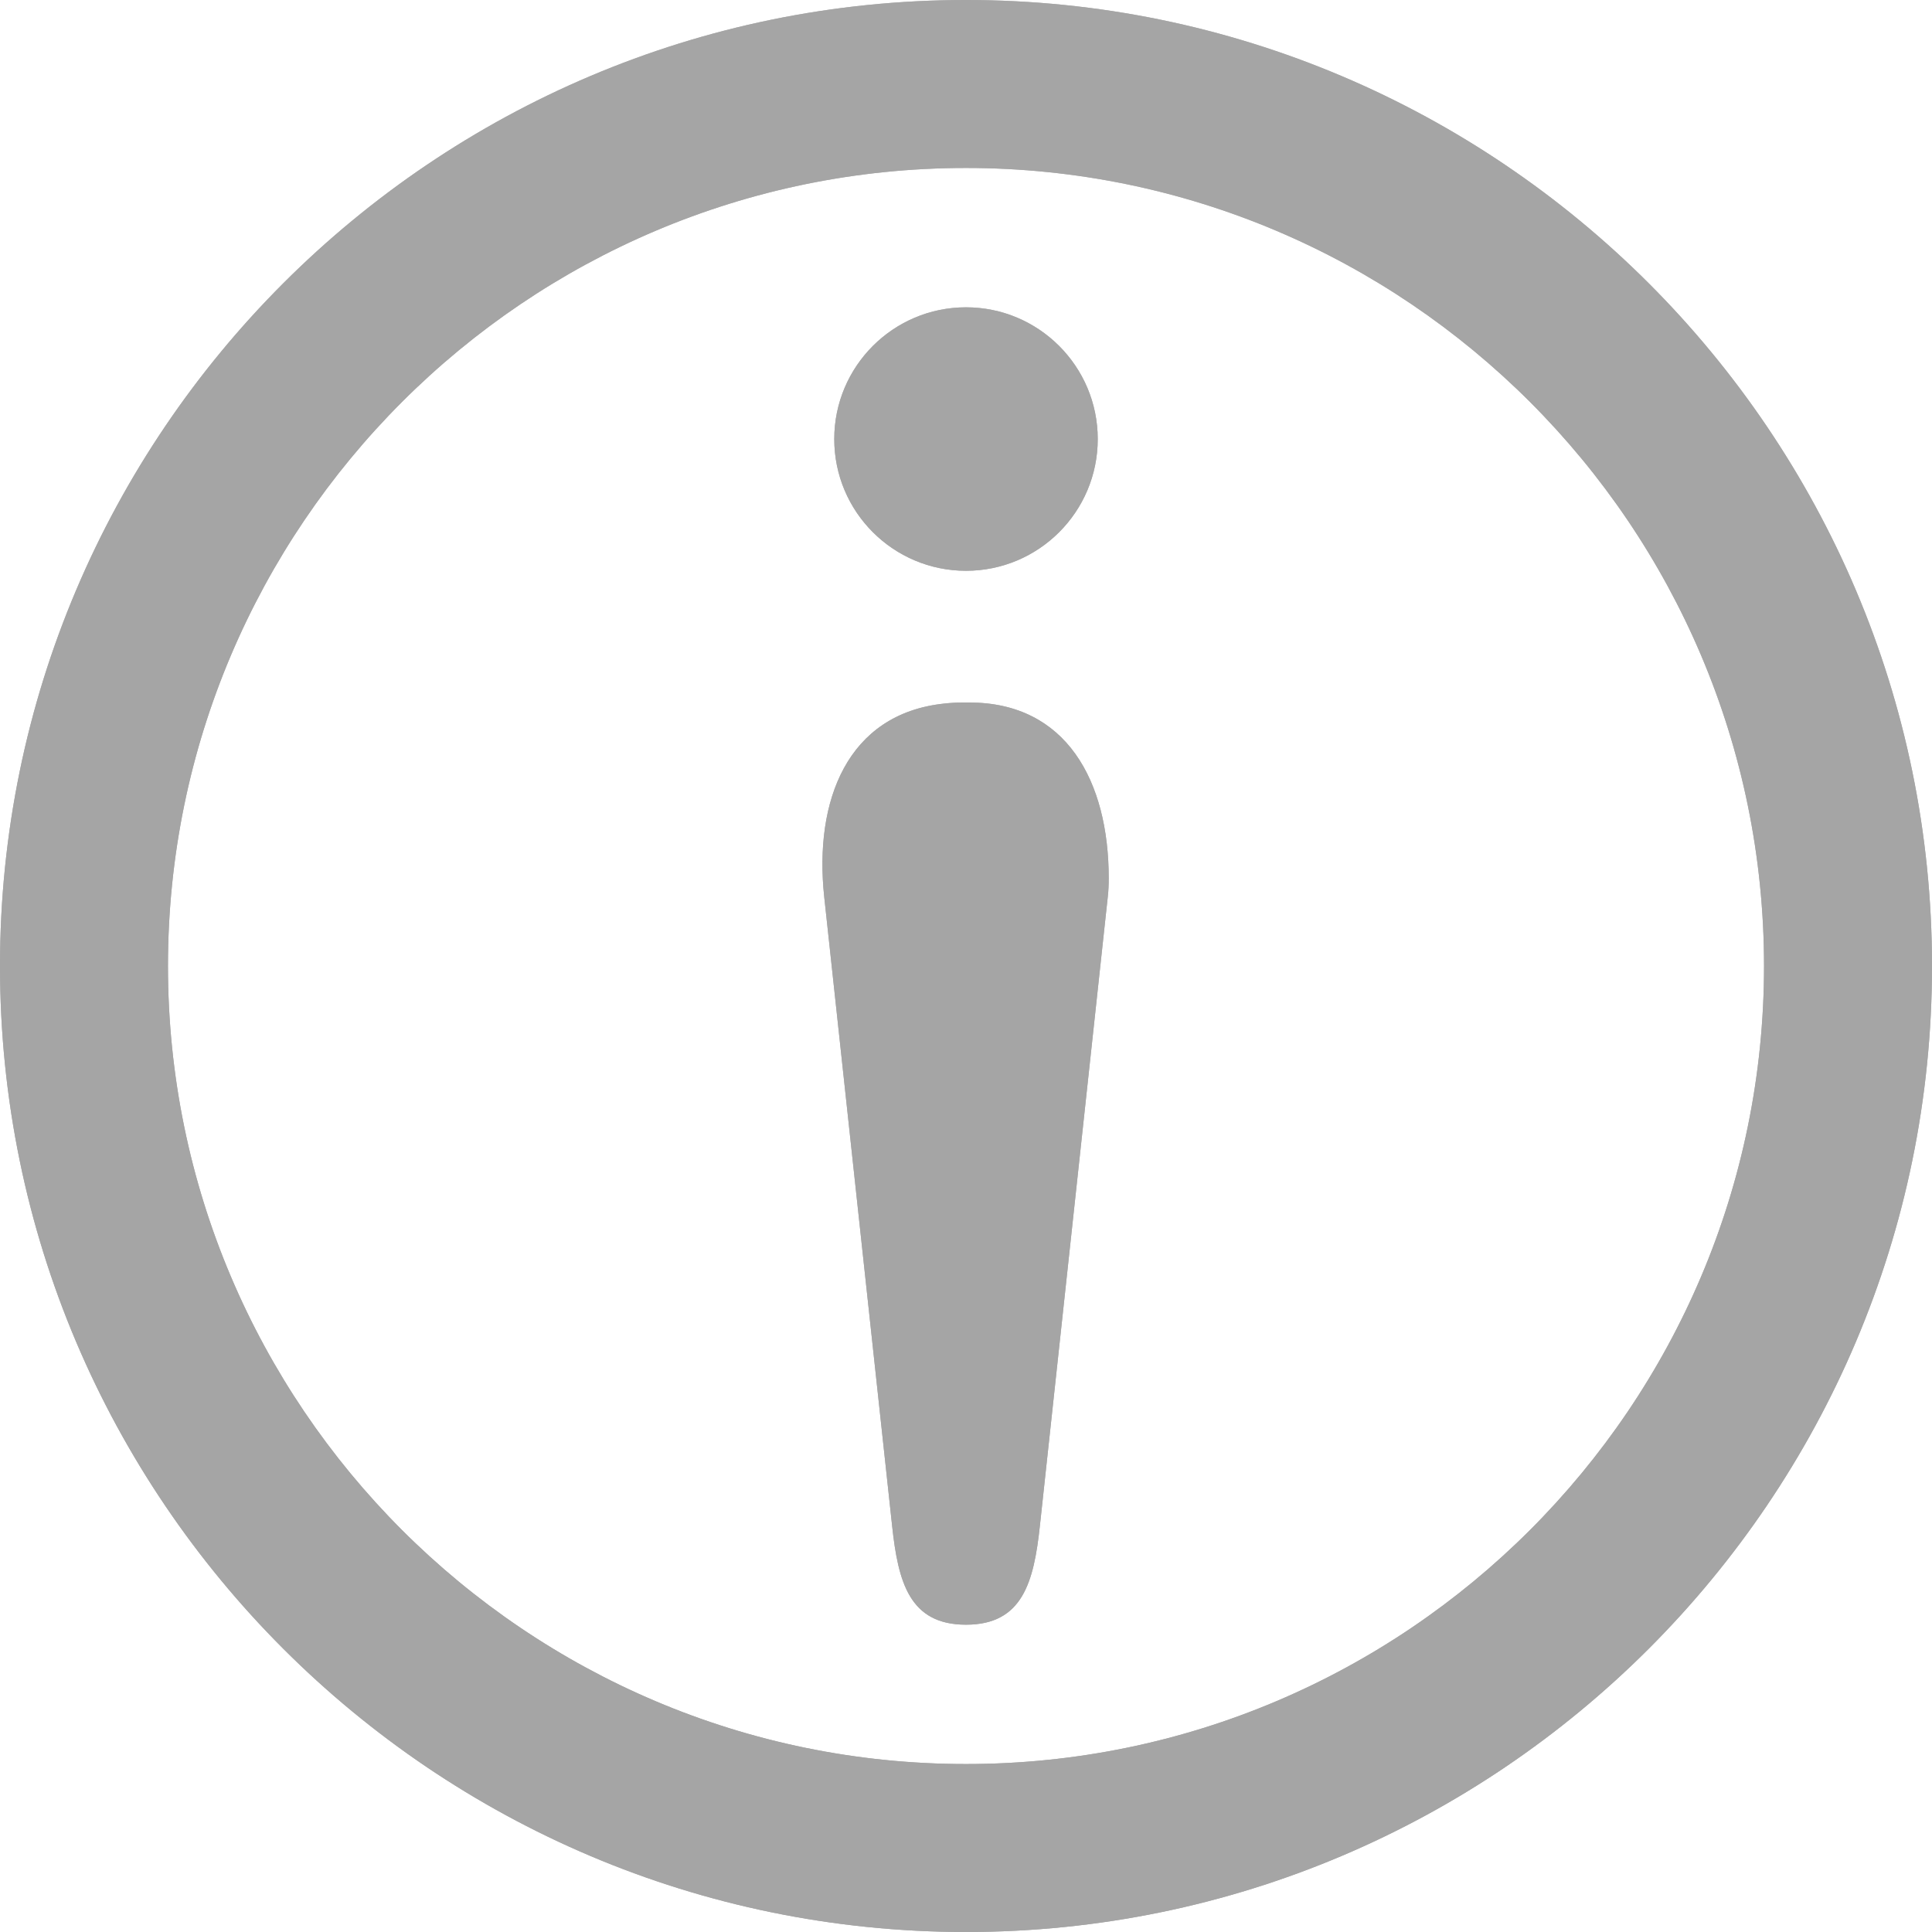
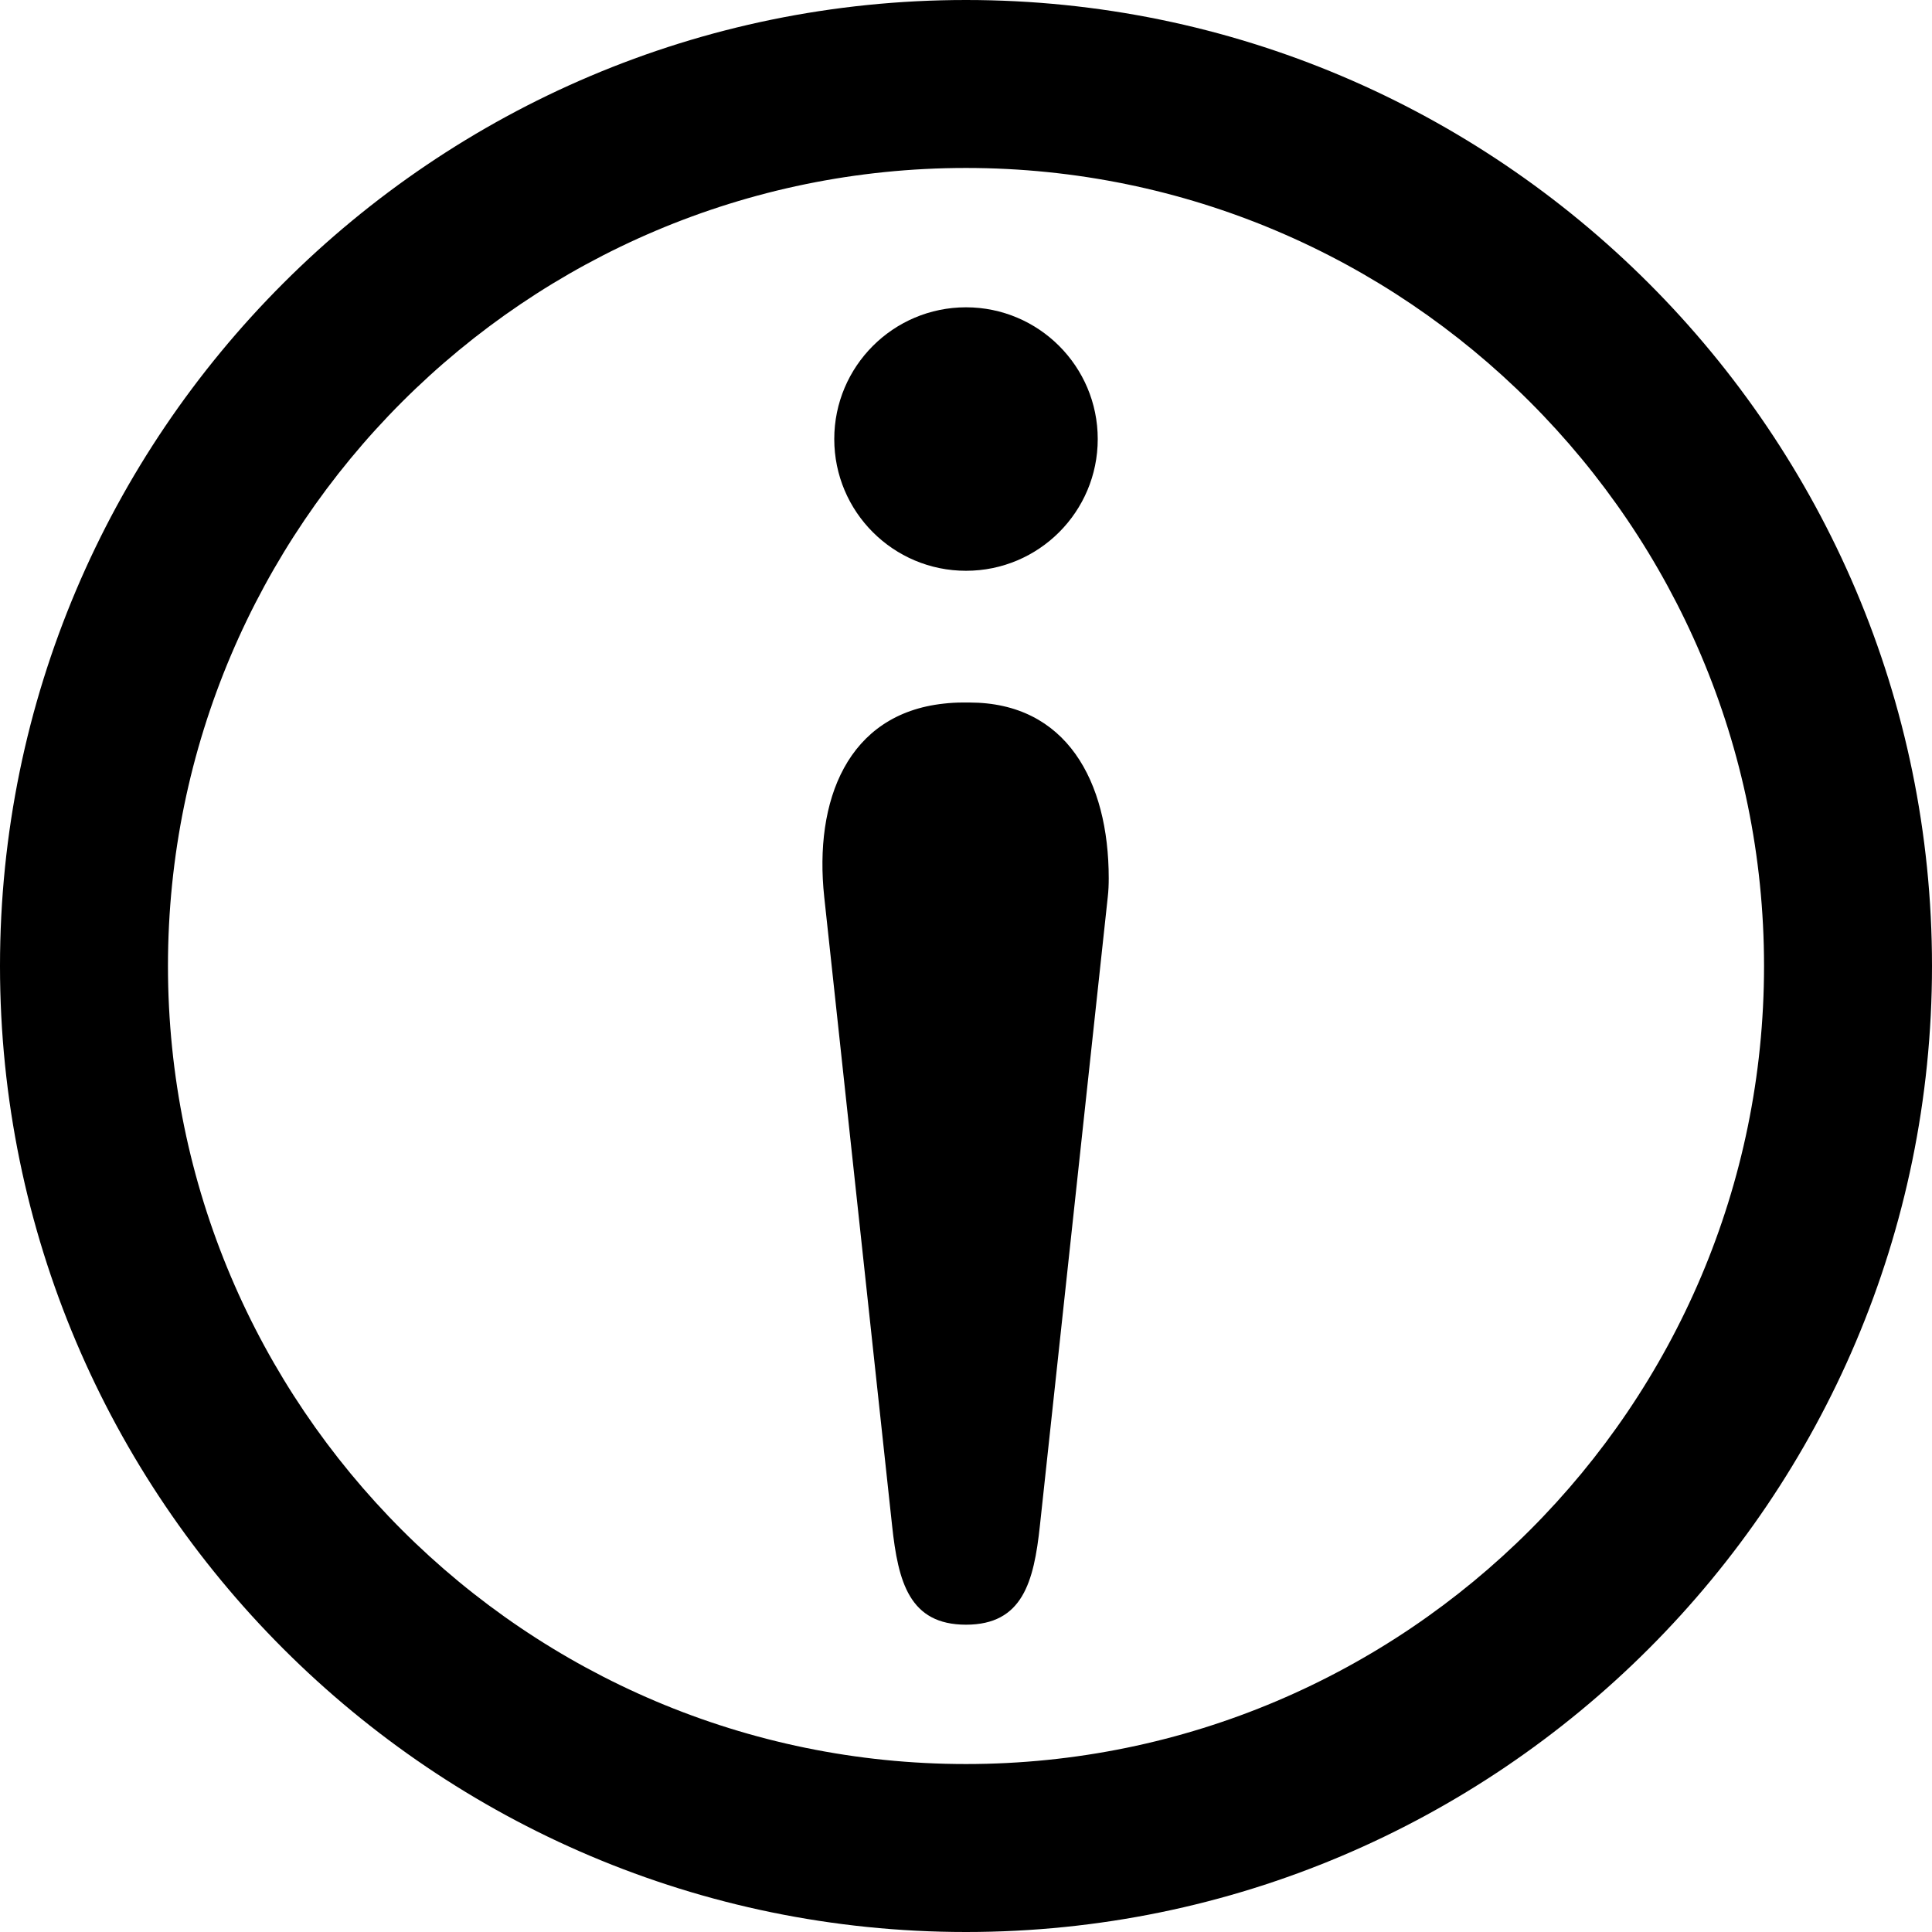
- <svg xmlns="http://www.w3.org/2000/svg" xmlns:xlink="http://www.w3.org/1999/xlink" viewBox="0 0 16 16" version="1.1">
-   <defs>
-     <linearGradient x1="50%" y1="0%" x2="50%" y2="100%" id="linearGradient-1">
-       <stop stop-color="currentColor" stop-opacity="0.85" offset="0%" />
-       <stop stop-color="currentColor" offset="100%" />
-     </linearGradient>
-     <path d="M14.609,8 C14.609,11.644 11.644,14.609 8,14.609 C4.356,14.609 1.391,11.644 1.391,8 C1.391,4.356 4.356,1.391 8,1.391 C11.644,1.391 14.609,4.356 14.609,8 M16,8 C16,3.589 12.411,0 8,0 C3.589,0 0,3.589 0,8 C0,12.411 3.589,16 8,16 C12.411,16 16,12.411 16,8 M8,4.727 C8.602,4.727 9.091,4.239 9.091,3.636 C9.091,3.034 8.602,2.545 8,2.545 C7.398,2.545 6.909,3.034 6.909,3.636 C6.909,4.239 7.398,4.727 8,4.727 Z M7.972,5.818 C7.92,5.818 7.868,5.821 7.816,5.827 C7.018,5.913 6.74,6.63 6.826,7.429 L7.388,12.635 C7.438,13.101 7.531,13.455 8,13.455 C8.469,13.455 8.562,13.101 8.612,12.635 L9.174,7.429 C9.18,7.377 9.182,7.325 9.182,7.273 C9.182,6.469 8.831,5.818 8.028,5.818 L7.972,5.818 Z" id="path-2" />
-   </defs>
-   <g id="Symbols" stroke="none" stroke-width="1" fill="none" fill-rule="evenodd" opacity="0.353">
-     <g id="Icon/System/Info-secondary">
-       <g id="Group-22">
-         <g id="Group-21">
-           <g id="information">
-             <use fill="currentColor" xlink:href="#path-2" />
-             <use fill="url(#linearGradient-1)" xlink:href="#path-2" />
-           </g>
-         </g>
-       </g>
-     </g>
-   </g>
+ <svg xmlns="http://www.w3.org/2000/svg" viewBox="0 0 16 16" version="1.1">
+   <path fill="currentColor" d="M14.609,8 C14.609,11.644 11.644,14.609 8,14.609 C4.356,14.609 1.391,11.644 1.391,8 C1.391,4.356 4.356,1.391 8,1.391 C11.644,1.391 14.609,4.356 14.609,8 M16,8 C16,3.589 12.411,0 8,0 C3.589,0 0,3.589 0,8 C0,12.411 3.589,16 8,16 C12.411,16 16,12.411 16,8 M8,4.727 C8.602,4.727 9.091,4.239 9.091,3.636 C9.091,3.034 8.602,2.545 8,2.545 C7.398,2.545 6.909,3.034 6.909,3.636 C6.909,4.239 7.398,4.727 8,4.727 Z M7.972,5.818 C7.92,5.818 7.868,5.821 7.816,5.827 C7.018,5.913 6.74,6.63 6.826,7.429 L7.388,12.635 C7.438,13.101 7.531,13.455 8,13.455 C8.469,13.455 8.562,13.101 8.612,12.635 L9.174,7.429 C9.18,7.377 9.182,7.325 9.182,7.273 C9.182,6.469 8.831,5.818 8.028,5.818 L7.972,5.818 Z" id="path-2" />
</svg>
